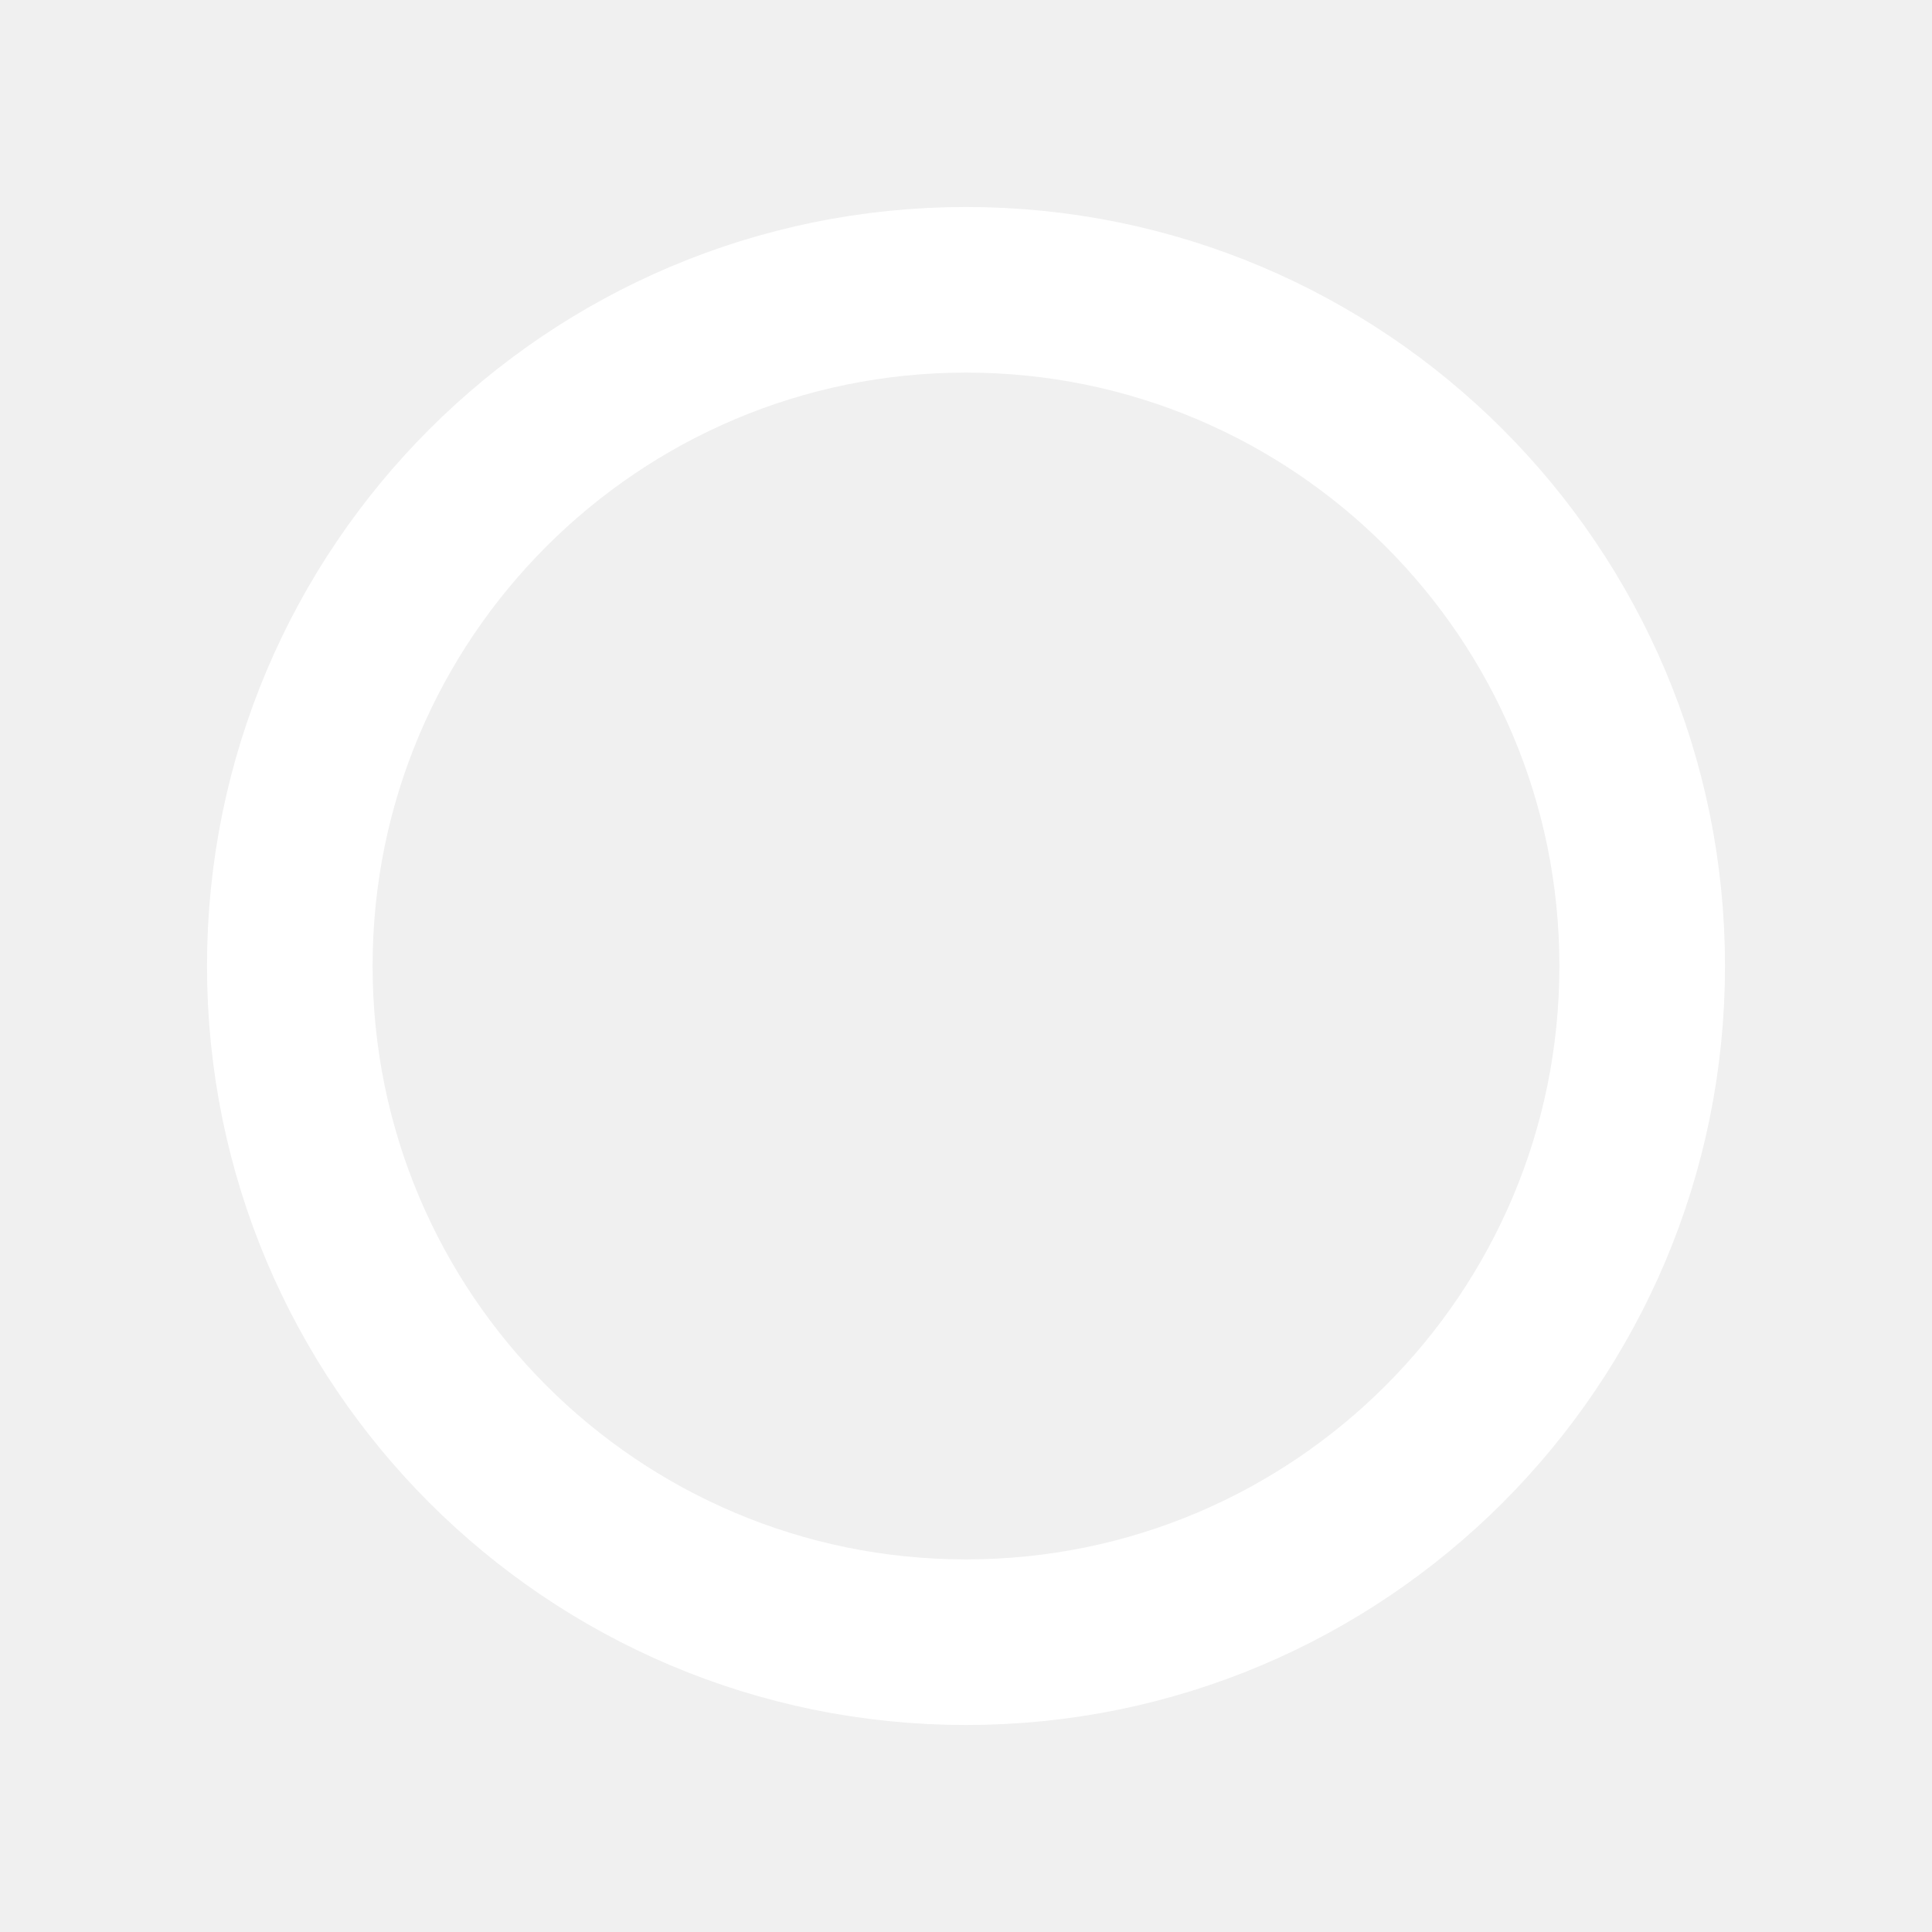
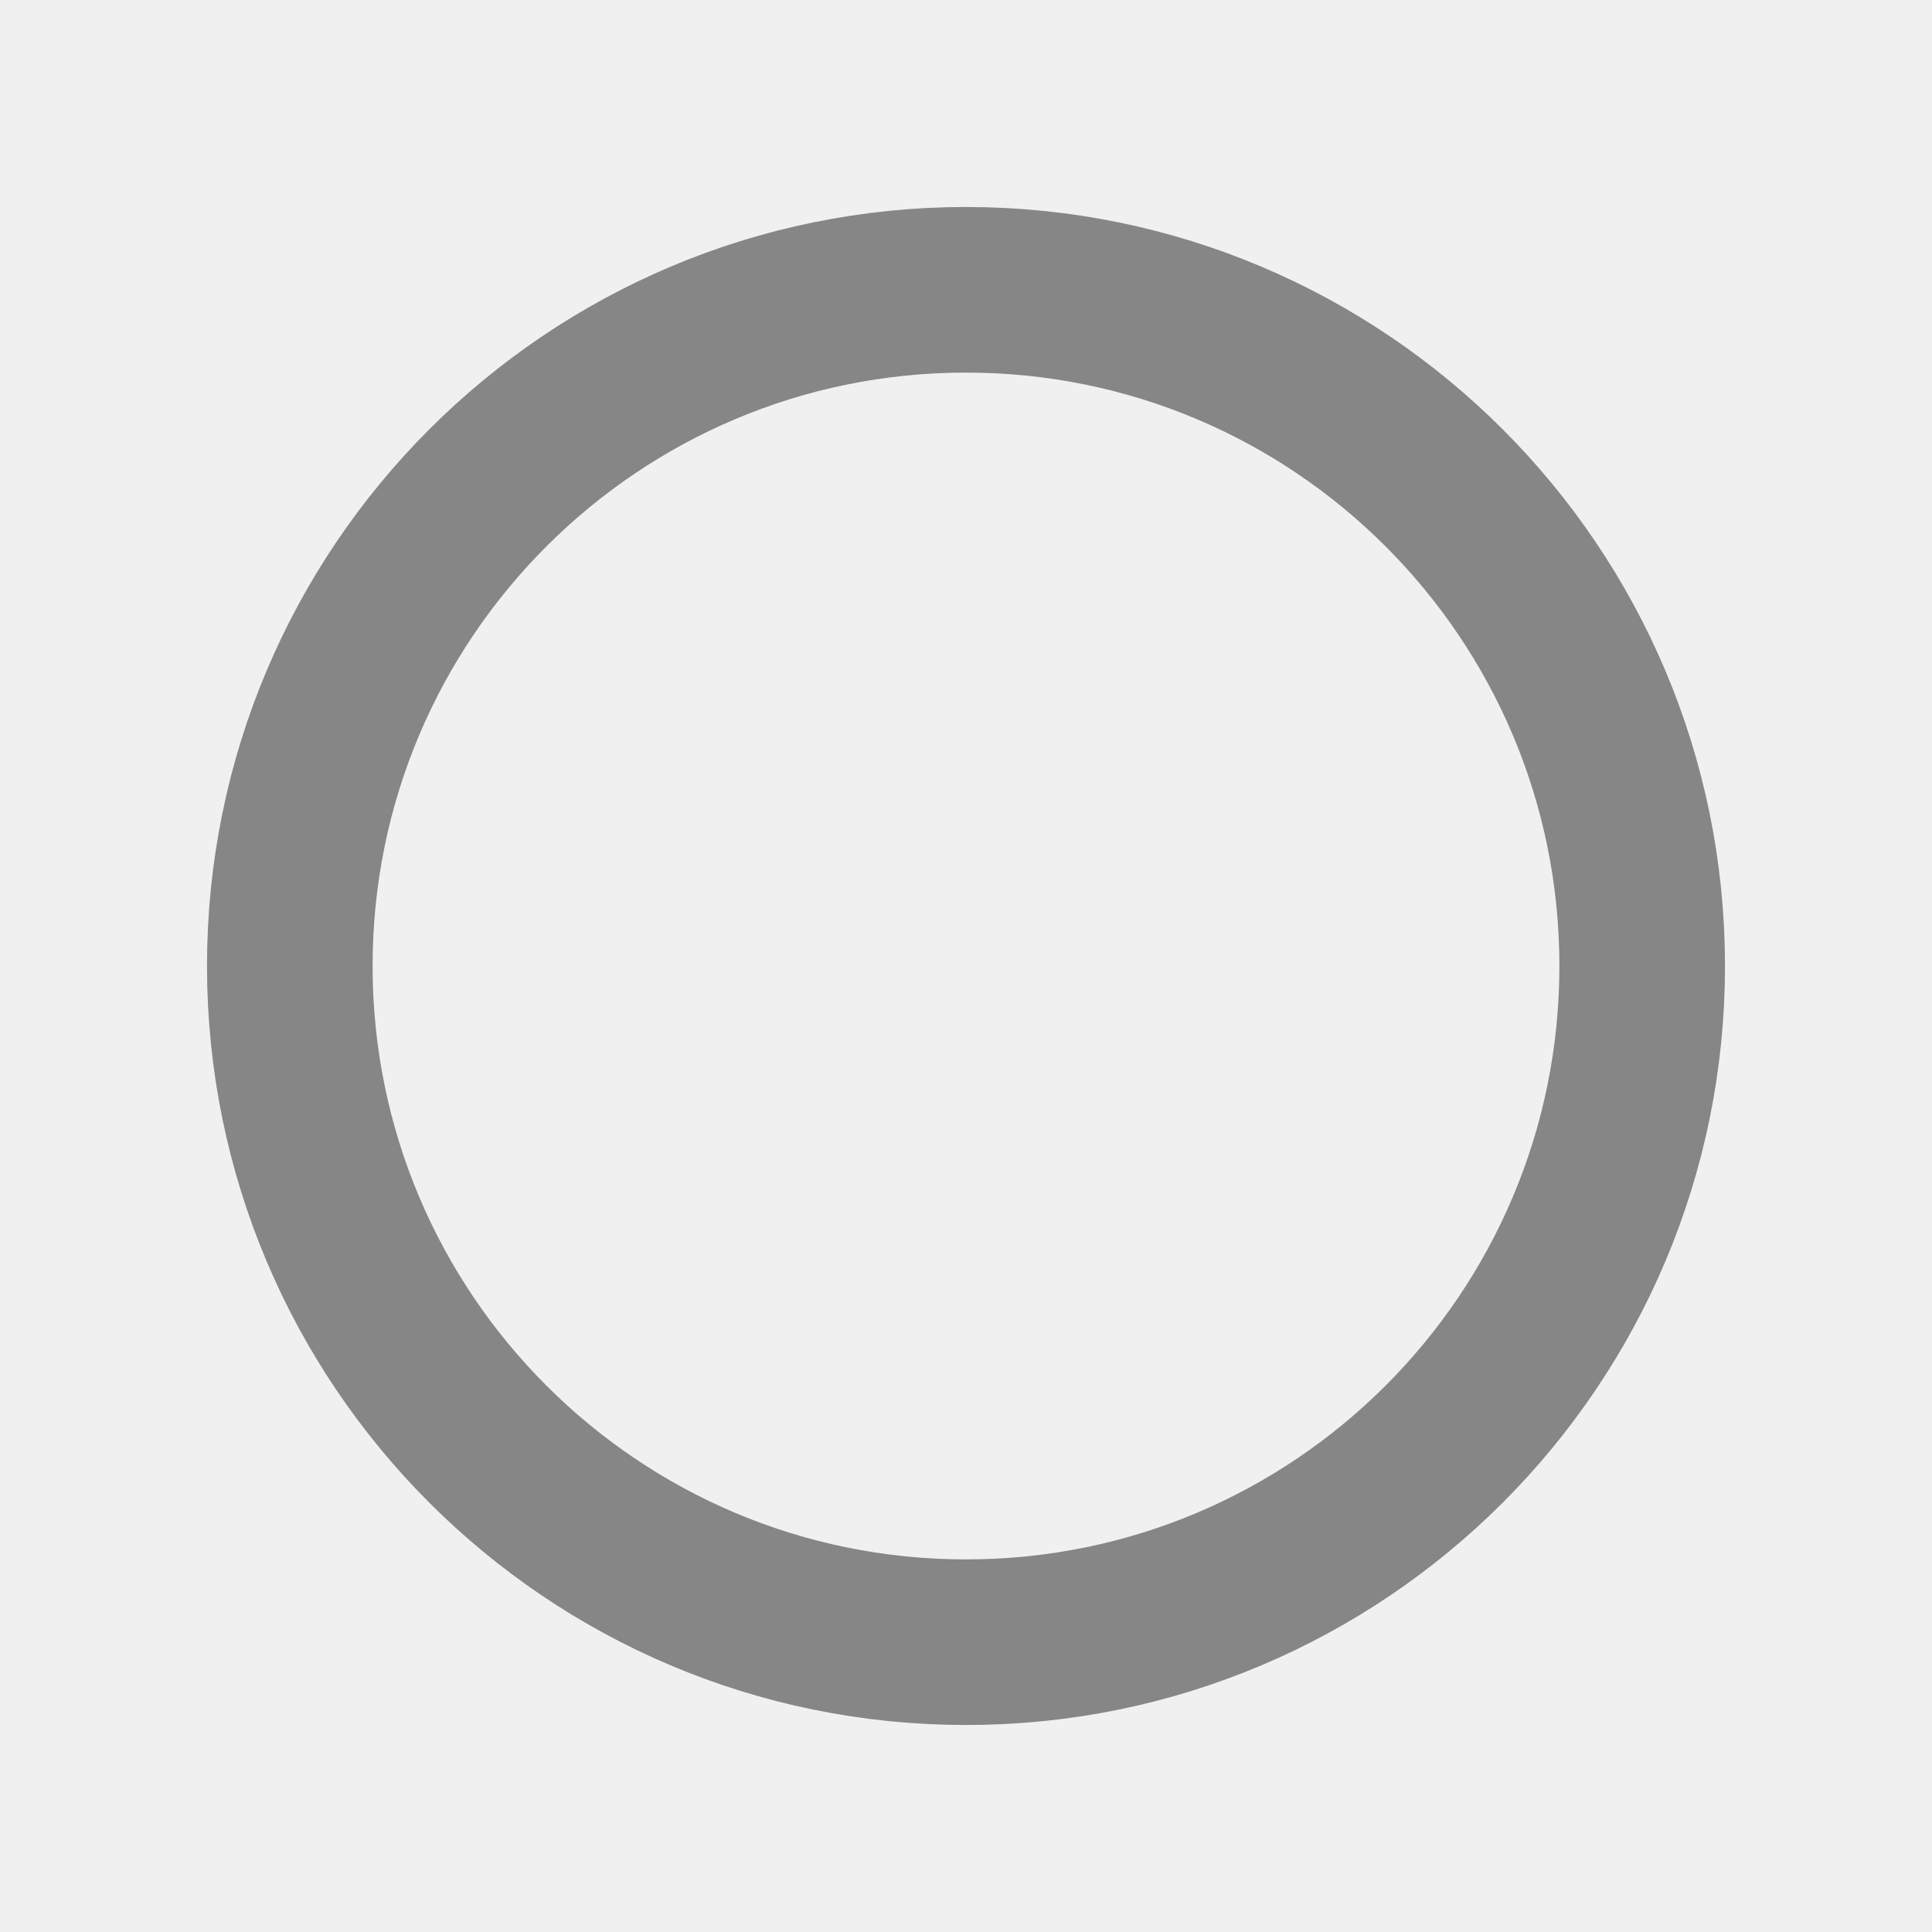
- <svg xmlns="http://www.w3.org/2000/svg" viewBox="0,0,140,140" height="140" width="140" version="1.1">
-   <g transform="translate(-170,-110)">
-     <g style="mix-blend-mode: normal" stroke-dashoffset="0" stroke-dasharray="" stroke-miterlimit="10" fill-rule="nonzero" fill="none" data-paper-data="{&quot;isPaintingLayer&quot;:true}">
-       <path stroke-linejoin="miter" stroke-linecap="butt" stroke-width="1" stroke="none" d="M170,250v-140h140v140z" />
-       <path stroke-linejoin="round" stroke-linecap="round" stroke-width="12" stroke="#ffffff" d="M191,180c0,-27.062 21.938,-49 49,-49c27.062,0 49,21.938 49,49c0,27.062 -21.938,49 -49,49c-27.062,0 -49,-21.938 -49,-49z" />
+ <svg xmlns="http://www.w3.org/2000/svg" version="1.1" width="140" height="140" viewBox="0,0,140,140">
+   <g transform="translate(-250,-110)">
+     <g fill="none" stroke-miterlimit="10">
+       <path d="M250,250v-140h140v140z" stroke="none" stroke-width="1" stroke-linecap="butt" stroke-linejoin="miter" />
+       <path d="M271,180c0,-27.062 21.938,-49 49,-49c27.062,0 49,21.938 49,49c0,27.062 -21.938,49 -49,49c-27.062,0 -49,-21.938 -49,-49z" stroke="#868686" stroke-width="12" stroke-linecap="round" stroke-linejoin="round" />
    </g>
  </g>
</svg>
